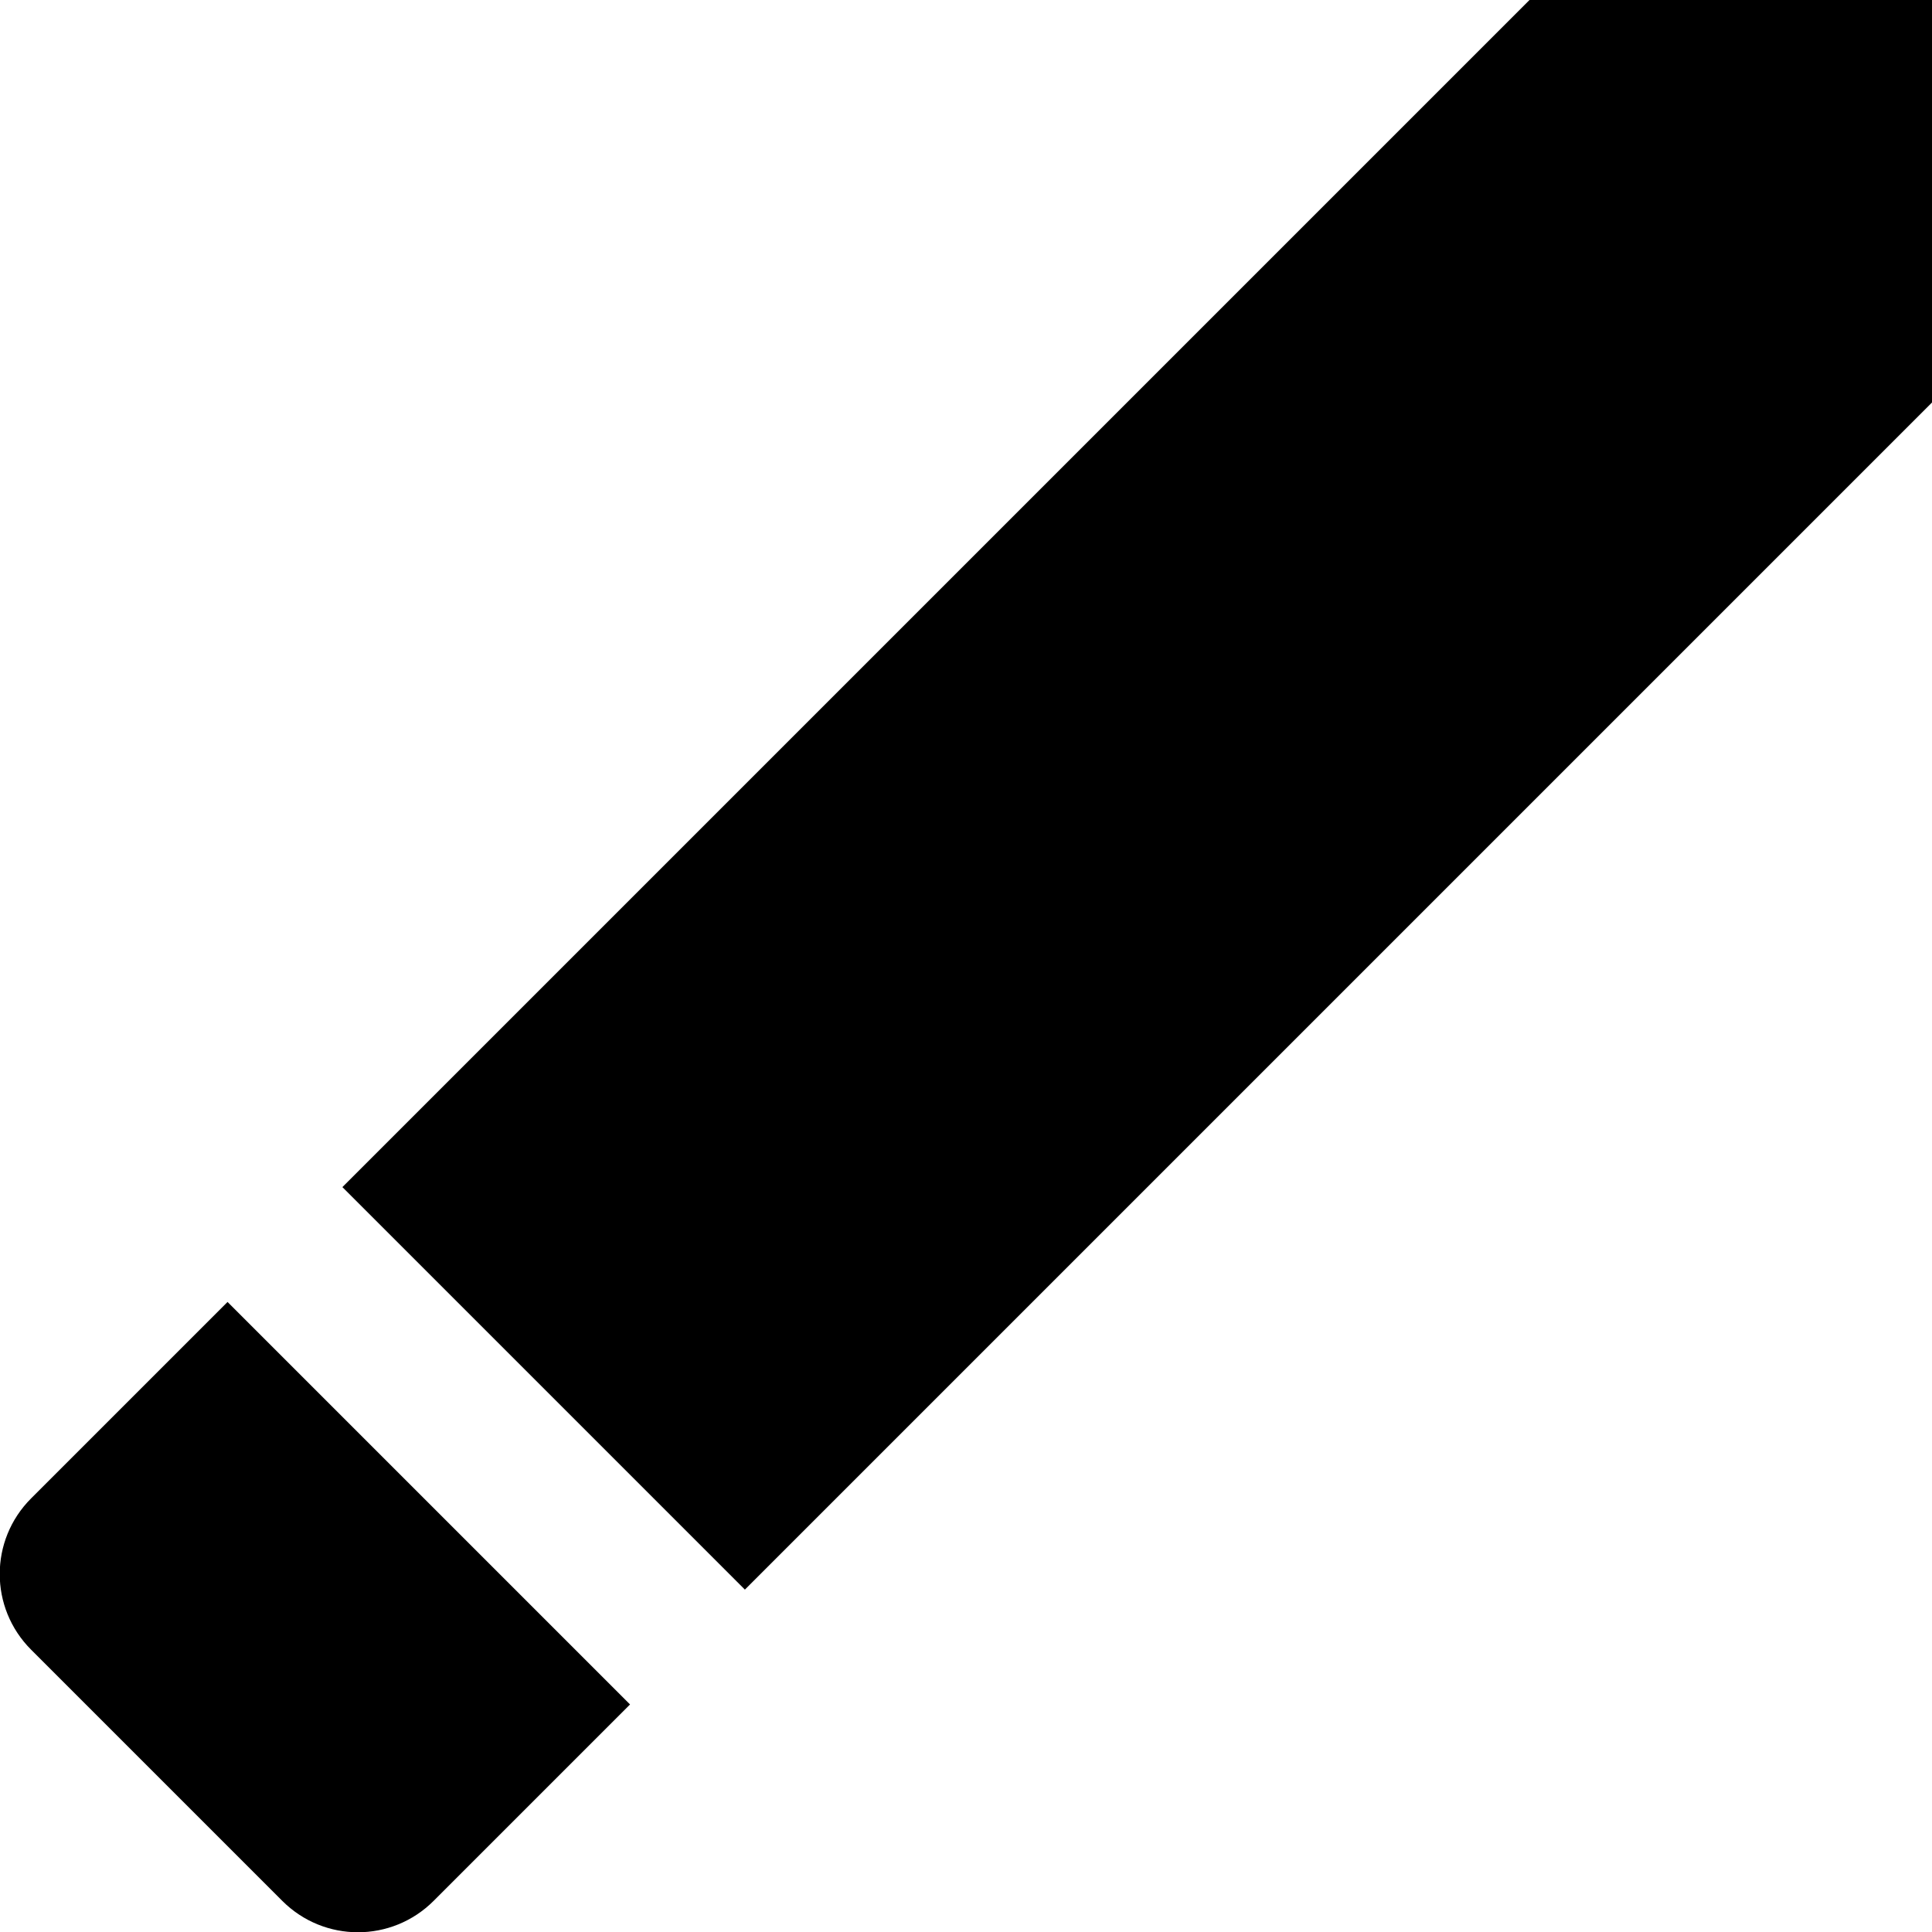
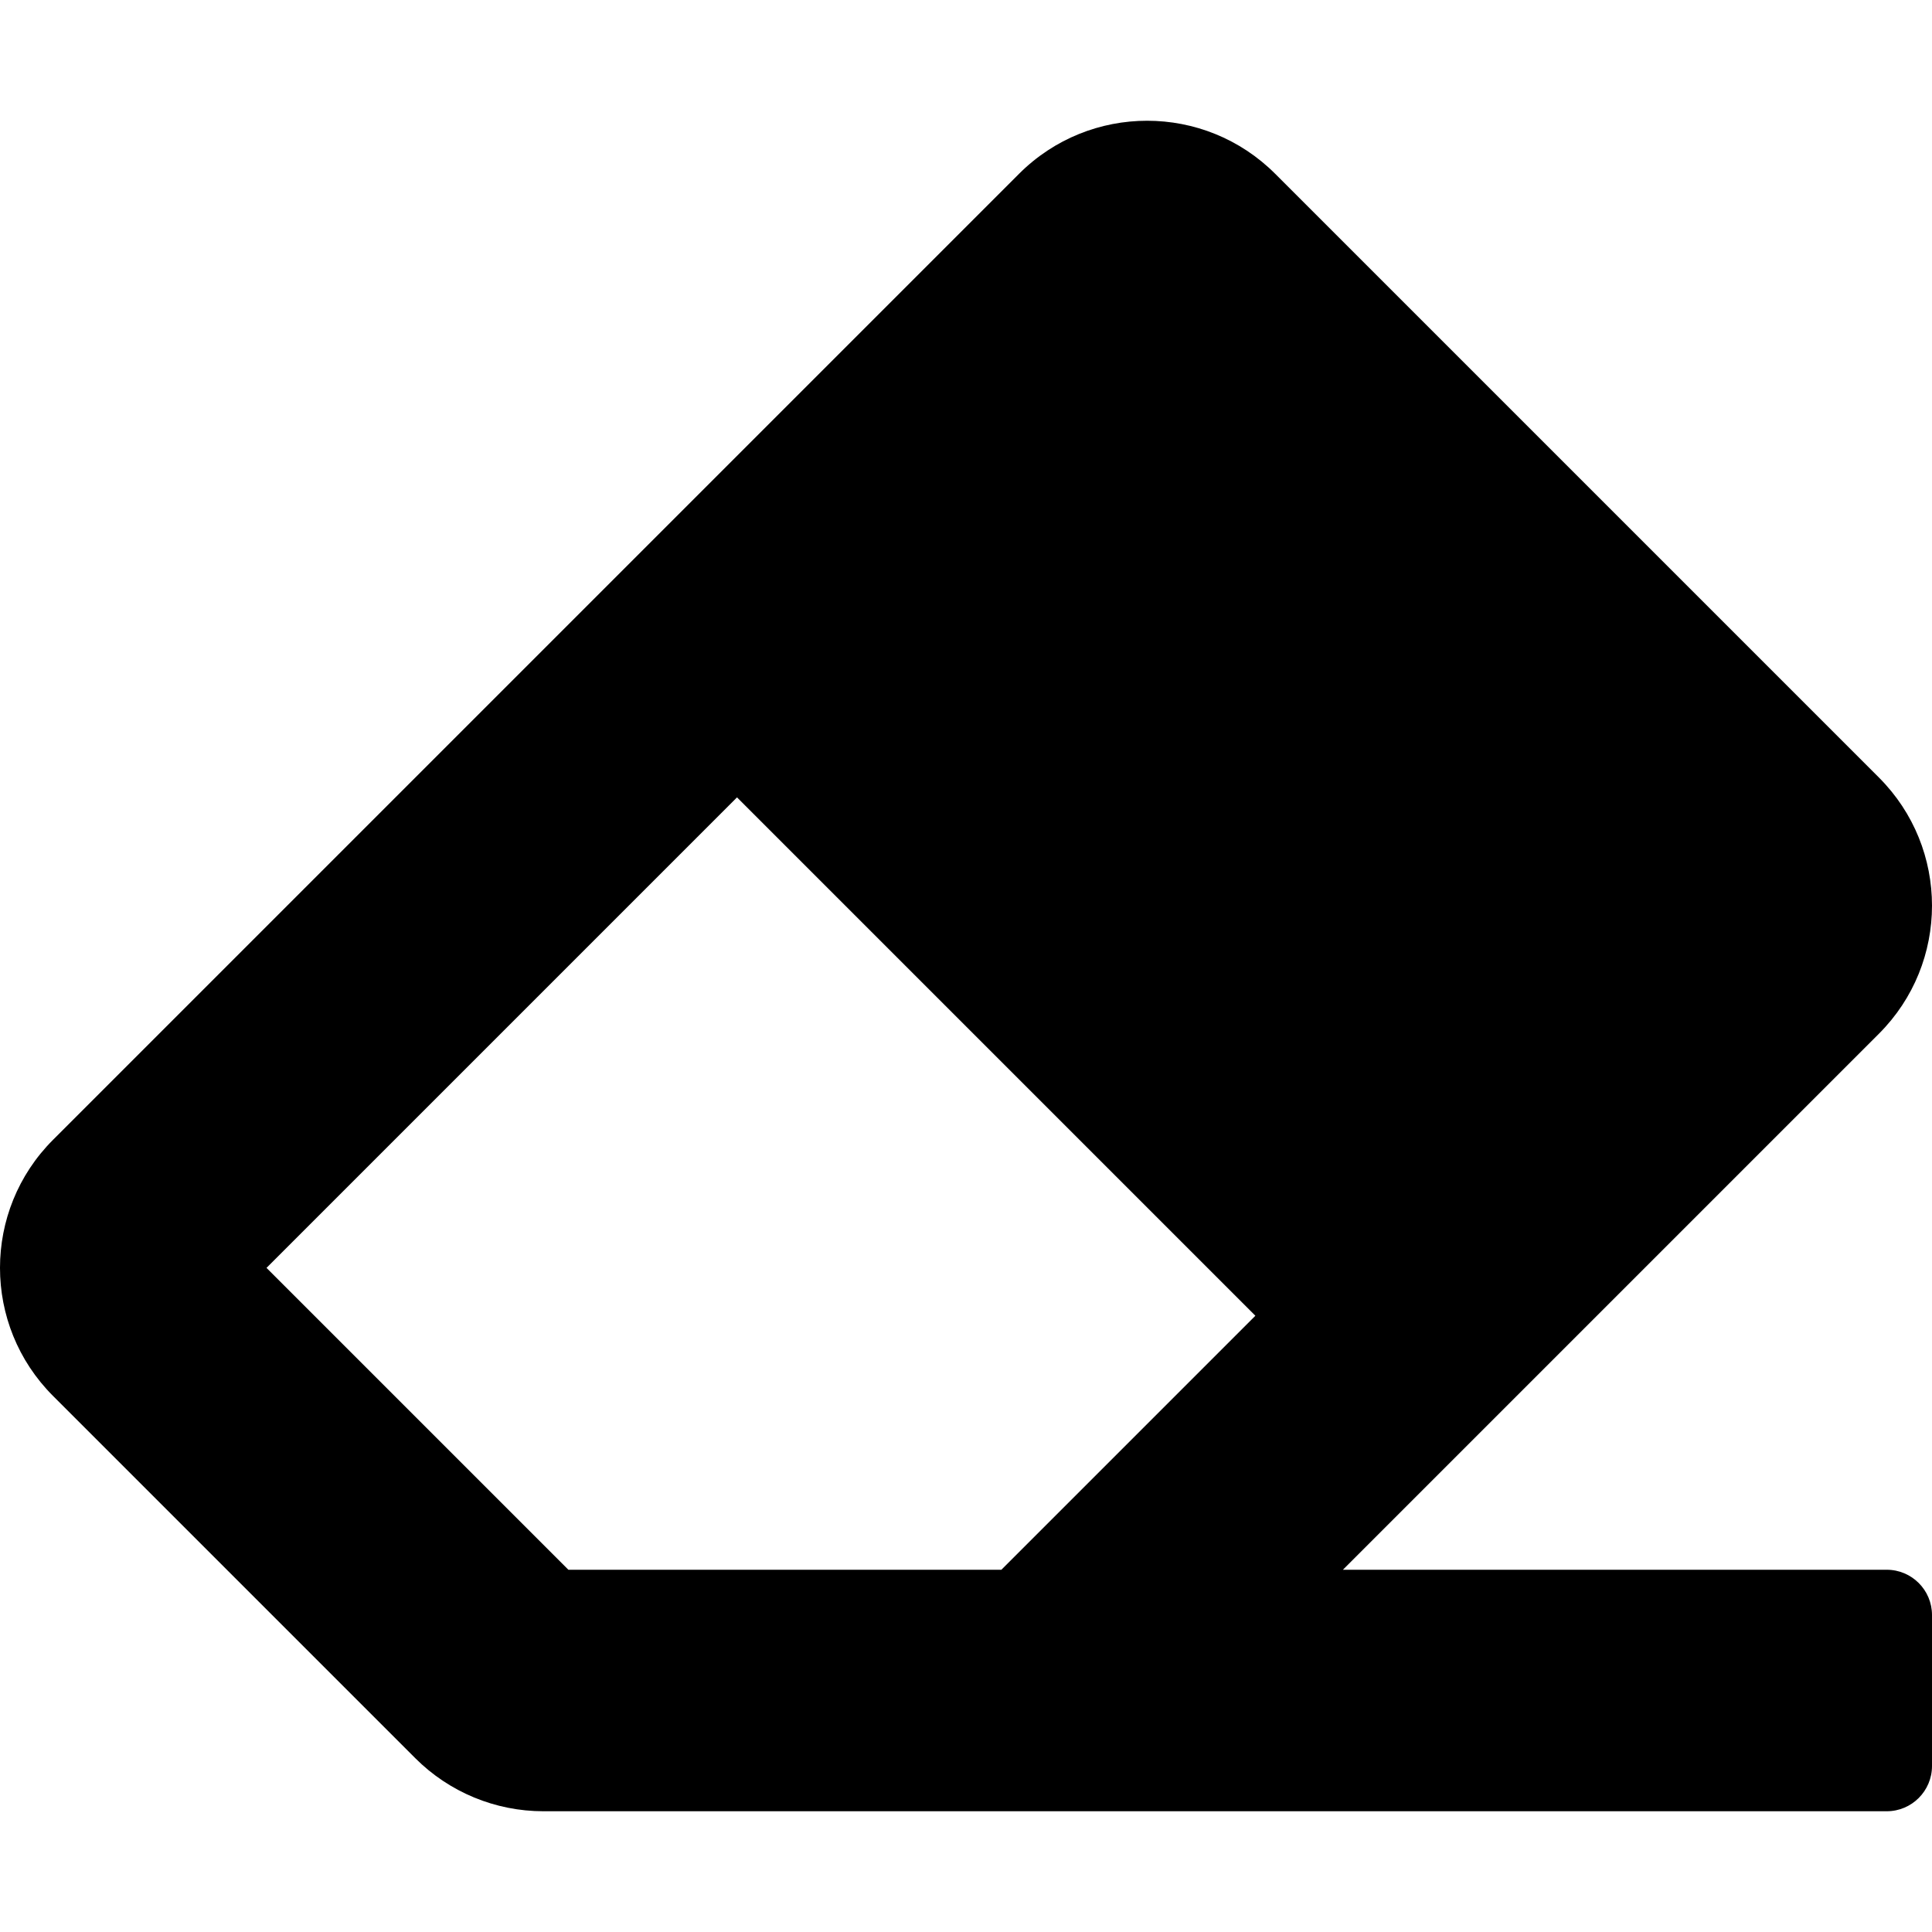
- <svg xmlns="http://www.w3.org/2000/svg" width="18px" height="18px" viewBox="0 0 18 18" version="1.1">
-   <defs />
-   <g id="Page-1" stroke="none" stroke-width="1" fill="none" fill-rule="evenodd">
-     <g id="baseline-edit-24px-copy" transform="translate(9, 9) scale(-1, -1) translate(-9, -9) translate(-3, -3)">
-       <path d="M3,17.25 L3,21 L6.75,21 L17.81,9.94 L14.06,6.19 L3,17.25 Z M20.71,7.04 C21.1,6.65 21.1,6.02 20.71,5.63 L18.37,3.29 C17.98,2.9 17.35,2.9 16.96,3.29 L15.13,5.12 L18.88,8.87 L20.71,7.04 Z" id="Shape" fill="#000000" fill-rule="nonzero" />
-     </g>
-   </g>
+ <svg xmlns="http://www.w3.org/2000/svg" aria-hidden="true" focusable="false" data-prefix="fas" data-icon="eraser" class="svg-inline--fa fa-eraser fa-w-16" role="img" viewBox="0 0 512 512">
+   <path fill="currentColor" d="M497.941 273.941c18.745-18.745 18.745-49.137 0-67.882l-160-160c-18.745-18.745-49.136-18.746-67.883 0l-256 256c-18.745 18.745-18.745 49.137 0 67.882l96 96A48.004 48.004 0 0 0 144 480h356c6.627 0 12-5.373 12-12v-40c0-6.627-5.373-12-12-12H355.883l142.058-142.059zm-302.627-62.627l137.373 137.373L265.373 416H150.628l-80-80 124.686-124.686z" />
</svg>
